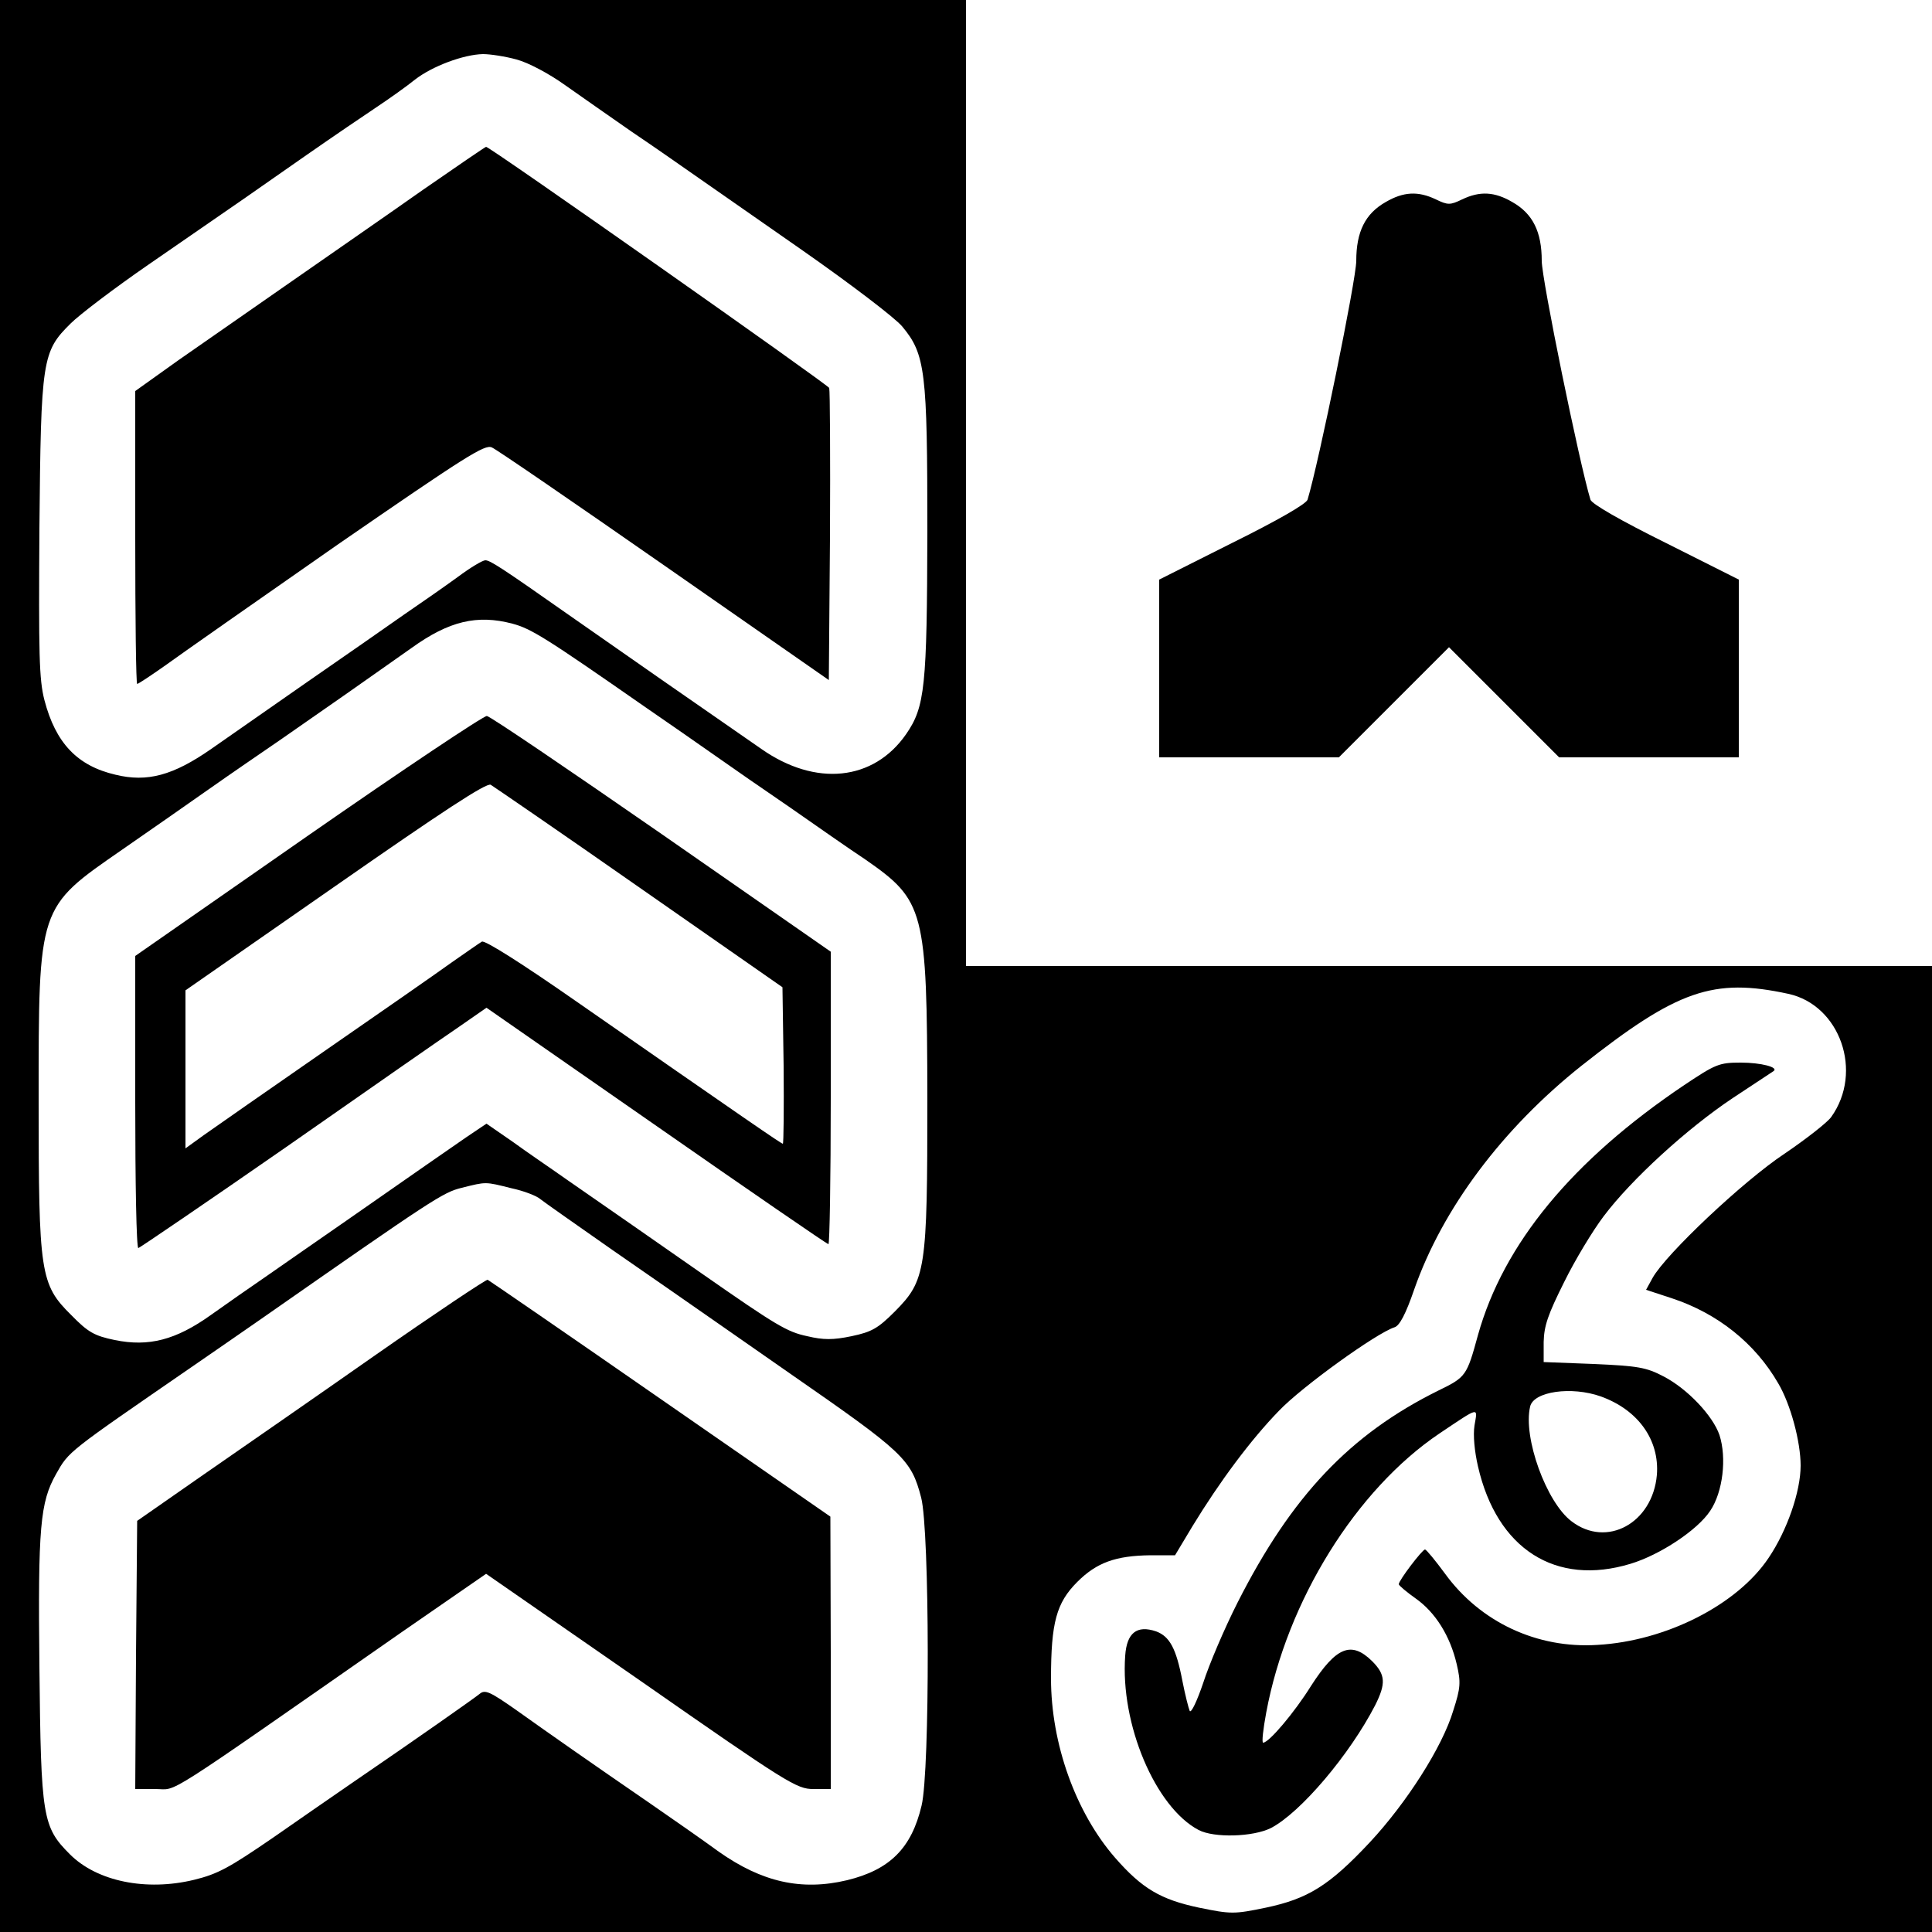
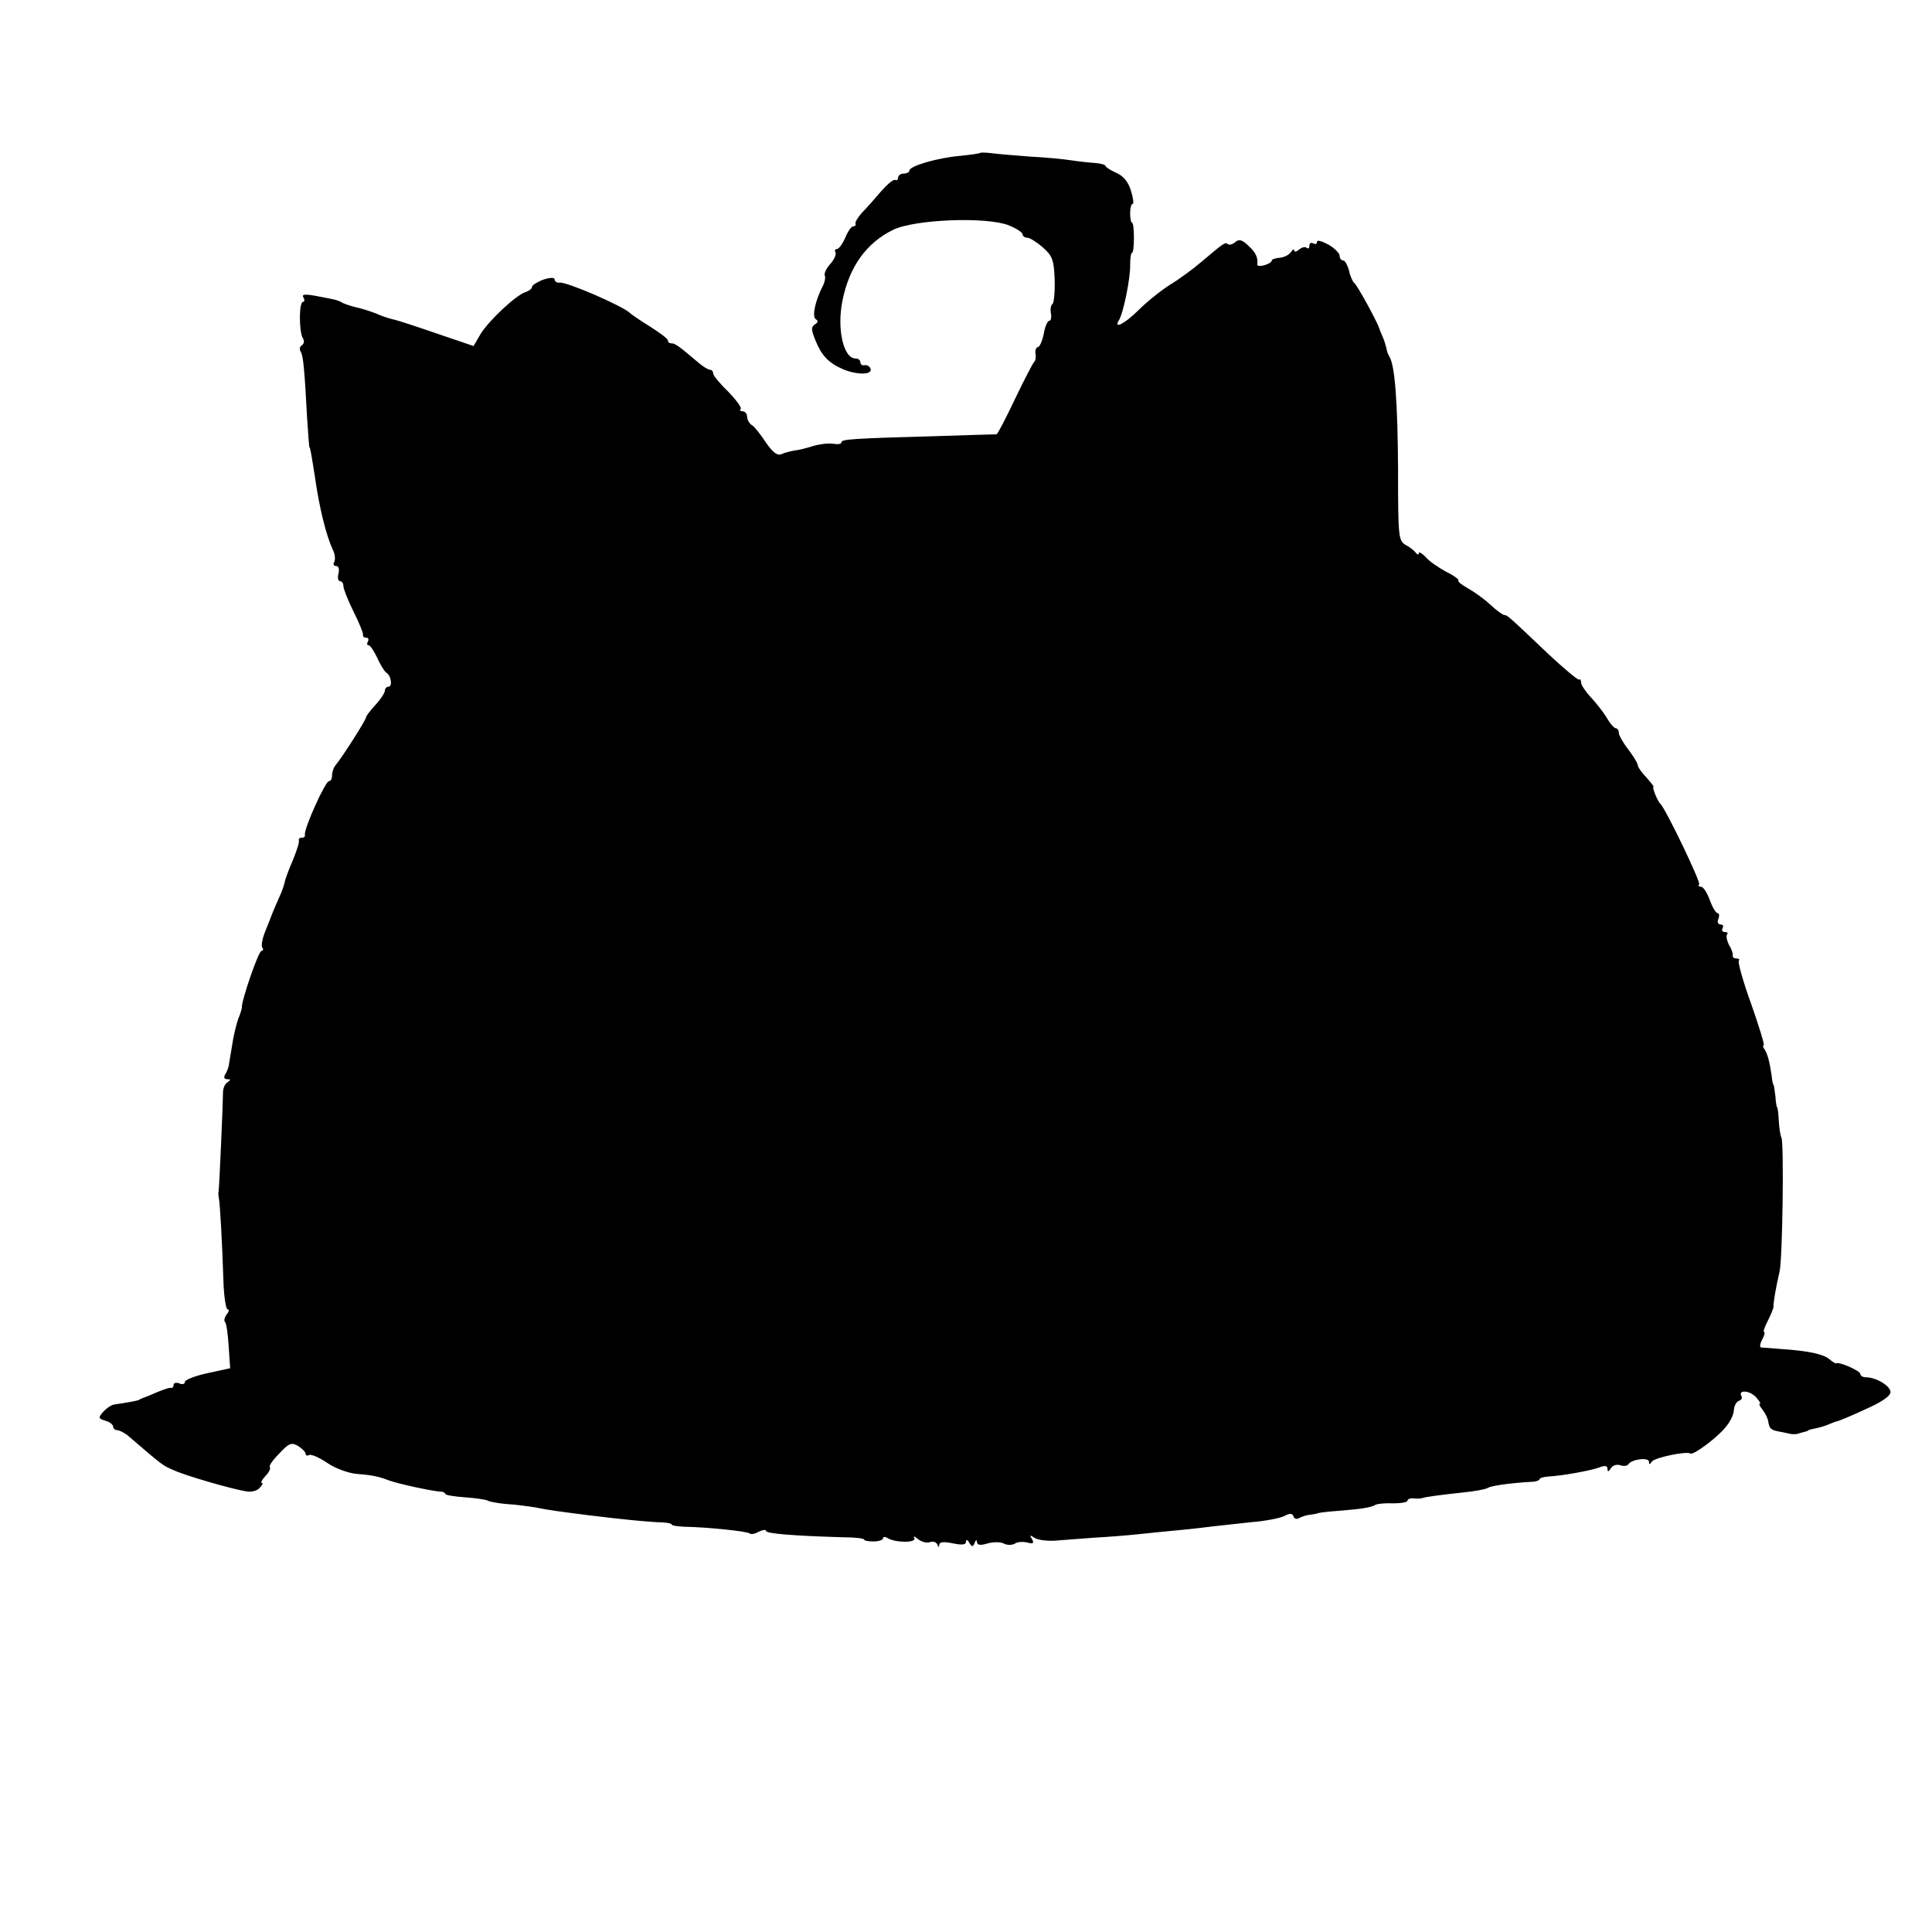
- <svg xmlns="http://www.w3.org/2000/svg" version="1.0" width="666.667" height="666.667" viewBox="0 0 500 500">
-   <path d="M0 250v250h500V250H250V0H0v250zM133.7 15.4c3 .8 8.3 3.6 12.5 6.6 4 2.8 11.8 8.3 17.3 12.1 5.5 3.7 12.5 8.6 15.5 10.7 3 2.1 15.8 11 28.4 19.8 12.6 8.8 24.3 17.7 26.1 19.9 6 7.2 6.5 11.6 6.5 53.1-.1 40.2-.6 45.3-5.5 52.4-8.4 12.1-23.4 13.7-37.5 3.8-12.6-8.7-39.6-27.5-50-34.8-17.5-12.3-20.2-14-21.4-14-.7 0-3.9 1.9-7.1 4.3-3.3 2.4-9.6 6.8-14 9.8-4.4 3.1-15.6 10.9-25 17.4-9.3 6.5-20.5 14.3-24.8 17.3-9.9 6.9-16.6 8.7-24.8 6.7-9.9-2.3-15.5-8.2-18.4-19.3-1.4-5.4-1.5-11.9-1.3-44.5.4-43.8.7-45.7 8.1-53 2.3-2.3 11.4-9.2 20.1-15.2C62.5 51.9 66.5 49.1 79.5 40c6.6-4.6 14.7-10.1 18-12.3 3.3-2.2 7.8-5.4 9.9-7.1 4.5-3.5 12.6-6.5 17.6-6.6 1.9 0 5.8.6 8.7 1.4zm-1.1 146c4.9 1.3 8.7 3.7 34.4 21.6 5.8 4 13.9 9.6 18 12.5 4.1 2.9 12.9 9 19.5 13.5 6.6 4.6 15.3 10.7 19.4 13.4 15.4 10.7 16 13 16.1 61.9 0 44.6-.4 47-8.4 55.1-4.4 4.4-6 5.3-11.2 6.4-4.8 1-7.3 1-11.5 0-5.2-1.1-7.9-2.7-27.4-16.3-9.6-6.7-26.4-18.4-34.5-24-4.1-2.9-10.6-7.3-14.3-10l-6.8-4.7-5.2 3.5c-5.5 3.8-12 8.3-31.2 21.7-6.6 4.6-15.6 10.8-20 13.9-4.4 3-11.1 7.7-14.9 10.4-9.1 6.5-16.1 8.3-24.9 6.5-5.3-1.1-6.9-2-11.3-6.5-8-7.9-8.4-10.8-8.4-55.4 0-50.6-.2-49.9 21.6-65 7.5-5.2 17.7-12.3 22.8-15.9 5.1-3.6 13.3-9.2 18.1-12.5 10.4-7.2 24.4-17 34-23.8 9.7-7 17-8.7 26.1-6.3zm330.2 95.8c13.4 2.9 19.5 20.2 11.1 31.9-1 1.4-6.5 5.7-12.1 9.5-10.7 7.1-30.7 26-34.1 32.1l-1.7 3.1 6.7 2.2c11.8 3.9 21.5 11.6 27.5 22 3.2 5.4 5.8 15.1 5.8 21.3 0 6.7-3.5 16.8-8.3 23.9-8.1 12.1-26.5 21.5-44.3 22.5-15.6 1-30.3-5.9-39.4-18.4-2.5-3.4-4.8-6.2-5.2-6.3-.7 0-6.8 8-6.8 9 0 .3 2 2 4.4 3.7 5.1 3.6 8.9 9.7 10.6 17 1.1 4.7 1 6.1-.9 12-2.8 9.4-12.1 23.9-21.6 34.1-10.5 11.2-16 14.6-26.9 16.9-8.2 1.7-9 1.7-17.3 0-9.9-2.1-14.7-4.9-21.7-12.9-10.2-11.7-16.6-29.5-16.6-46.4 0-14.5 1.4-19.6 6.8-25 5-5 9.9-6.8 19-6.9h6.3l4.5-7.5c7-11.5 15.1-22.4 22.4-29.9 5.9-6.2 25.2-20.1 29.9-21.6 1.3-.4 2.9-3.4 5.1-9.8 7.3-20.9 22.8-41.6 43.3-57.9 24.8-19.6 34.1-22.8 53.5-18.6zm-330.5 50.3c3.3.7 6.6 2 7.5 2.8 1 .8 9.4 6.7 18.7 13.2 9.4 6.5 22.2 15.4 28.5 19.8 6.3 4.4 14.2 9.9 17.5 12.2 29.4 20.4 31.3 22.1 33.9 32.1 2.2 8.5 2.3 70.7.1 79.7-2.6 11-8.2 16.6-19.3 19.3-11.8 2.8-22 .5-33.2-7.4-4.1-3-12-8.5-17.5-12.3-16-11-26-18-34.7-24.2-7.1-5-8.3-5.5-9.7-4.3-1.5 1.2-15.4 11-33.1 23.1-4.1 2.8-13.3 9.2-20.5 14.2-11.1 7.6-14.1 9.3-20.3 10.8-12.4 3-25.1.4-32.1-6.6-7.1-7.1-7.5-9.5-7.9-48.4-.4-36.4.2-42.7 4.3-50 3.4-6 2.7-5.4 35.5-28 4.1-2.8 12-8.3 17.5-12.1 44.7-31.2 47.1-32.8 52-34 6.4-1.6 6-1.6 12.8.1z" />
-   <path d="M109.5 49.1c-8.8 6.2-24.1 16.8-34 23.7-9.9 6.9-23.1 16.1-29.3 20.4l-11.2 8v37.9c0 20.8.2 37.9.5 37.9s3.6-2.2 7.3-4.8c3.7-2.7 23.7-16.7 44.5-31.2 33.2-22.9 38.2-26.1 40-25.2 1.2.5 21.3 14.3 44.7 30.6l42.5 29.6.3-37.2c.1-20.5 0-37.8-.2-38.4-.4-.9-87.8-62.4-88.8-62.4-.2 0-7.5 5-16.3 11.1zM79.8 216.2L35 247.4v37.8c0 20.8.3 37.8.8 37.8.4-.1 17.6-11.8 38.2-26.1 20.6-14.4 40.7-28.4 44.7-31.1l7.2-5 44 30.6c24.1 16.8 44.2 30.6 44.5 30.6.3 0 .6-17 .6-37.9v-37.8l-43.7-30.4c-24.1-16.7-44.4-30.5-45.3-30.6-.8-.1-21.6 13.8-46.2 30.9zm85.7 13.5l37 25.8.3 20.3c.1 11.1 0 20.2-.2 20.2-.4 0-9.4-6.2-53.4-36.8-13.9-9.7-23.8-16-24.5-15.5-.7.4-4.1 2.8-7.7 5.3-3.6 2.6-18.4 12.9-33 23-14.6 10.1-28.6 19.9-31.3 21.8l-4.7 3.4v-40.9l38.8-27c27.7-19.3 39.1-26.8 40.2-26.2.8.5 18.2 12.4 38.5 26.6zM435.9 280.8c-29 19.5-46.8 41.1-53.4 64.7-2.9 10.6-3.1 10.9-10.3 14.4-22.8 11.3-37.9 27.2-51.9 54.8-3.4 6.7-7.4 16.1-8.9 20.8-1.6 4.7-3.1 7.9-3.5 7.3-.3-.7-1.2-4.2-1.9-7.8-1.6-8.4-3.3-11.5-6.8-12.8-5-1.7-7.6.4-8 6.3-1.3 17.7 7.8 39.2 19 45.1 4 2.1 14.1 1.8 18.7-.5 7.7-4 20.4-19 27-31.8 2.8-5.6 2.7-7.9-.8-11.4-5.4-5.3-9.3-3.7-15.8 6.4-4.3 6.9-10.9 14.7-12.4 14.7-.4 0 0-3.5.8-7.8 5.4-29 23.3-57.7 44.8-72.2 10.6-7.1 9.9-6.9 9.1-2.1-.4 2.5 0 6.7.9 10.6 4.9 21.4 20.1 31.1 39.5 25.2 7.6-2.3 17.3-8.7 20.6-13.7 3.3-4.9 4.3-13.7 2.4-19.6-1.7-5-8.3-12-14.5-15.2-4.4-2.3-6.5-2.7-18-3.2l-13-.5v-5.2c.1-4.2 1.1-7.1 5.3-15.5 2.8-5.7 7.4-13.3 10.2-17 7.2-9.6 21.7-22.8 33.4-30.6 5.6-3.7 10.3-6.8 10.6-7 1.4-1-3.3-2.2-8.5-2.2-5.6 0-6.5.4-14.6 5.8zm-21.6 80.6c9.7 3.5 15.2 11.3 14.5 20.3-1.1 12.5-13 19-22.1 12-6.5-4.9-12.6-21.7-10.7-29.7.9-3.9 10.7-5.3 18.3-2.6zM97 350.8c-15.7 11-35.9 25-45 31.3l-16.5 11.5-.3 34.7L35 463h5.3c5.9 0 .1 3.7 63.8-40.7l21.7-15 40.1 27.8c38 26.5 40.3 27.9 44.6 27.9h4.5v-35.3l-.1-35.2-44-30.5c-24.2-16.8-44.3-30.6-44.7-30.8-.4-.1-13.6 8.7-29.2 19.6zM358.6 52.3c-5.3 3-7.6 7.7-7.6 15.2 0 4.8-9.7 52.2-12.6 61.8-.3 1.1-7.8 5.4-19.5 11.2L300 150v46h46.5l14.2-14.2 14.3-14.3 14.3 14.3 14.2 14.2H450v-46l-18.9-9.5c-11.7-5.8-19.2-10.1-19.5-11.2-2.9-9.6-12.6-57-12.6-61.8 0-7.5-2.3-12.2-7.6-15.2-4.6-2.7-8.4-2.9-13-.7-3.1 1.5-3.7 1.5-6.8 0-4.6-2.2-8.4-2-13 .7z" />
+ <svg xmlns="http://www.w3.org/2000/svg" version="1.0" width="512pt" height="512pt" viewBox="0 0 512 512" preserveAspectRatio="xMidYMid meet">
+   <g transform="translate(0,512) scale(0.1,-0.1)" fill="#000000" stroke="none">
+     <path d="M2598 4715 c-2 -2 -25 -5 -53 -8 -60 -5 -135 -27 -135 -39 0 -4 -7 -8 -15 -8 -8 0 -15 -5 -15 -11 0 -5 -3 -8 -7 -6 -5 3 -21 -11 -38 -30 -16 -19 -39 -45 -50 -56 -11 -12 -19 -25 -18 -29 2 -5 -1 -8 -6 -8 -5 0 -14 -13 -21 -30 -7 -16 -17 -30 -22 -30 -5 0 -7 -4 -4 -9 3 -4 -3 -19 -14 -31 -11 -12 -17 -26 -14 -31 2 -4 0 -16 -5 -26 -20 -38 -30 -82 -19 -89 7 -4 6 -9 -3 -14 -10 -7 -9 -15 2 -42 16 -40 35 -60 72 -76 37 -16 80 -16 74 1 -2 6 -10 11 -16 9 -6 -1 -11 2 -11 8 0 6 -6 10 -13 10 -32 0 -50 80 -34 155 18 89 64 152 134 186 58 28 247 35 306 12 20 -8 37 -19 37 -24 0 -5 6 -9 13 -9 6 0 25 -12 41 -26 25 -22 29 -33 31 -85 1 -33 -2 -62 -6 -65 -4 -2 -6 -13 -4 -24 2 -11 0 -20 -4 -20 -5 0 -12 -16 -15 -35 -4 -19 -11 -35 -16 -35 -4 0 -7 -8 -6 -17 2 -10 0 -20 -4 -23 -3 -3 -26 -47 -50 -97 -24 -51 -46 -93 -49 -94 -4 0 -78 -2 -166 -5 -215 -6 -245 -8 -245 -16 0 -5 -10 -6 -22 -4 -13 2 -36 -1 -53 -6 -16 -5 -39 -11 -50 -12 -11 -2 -27 -6 -35 -10 -10 -4 -23 6 -40 31 -14 21 -30 42 -37 46 -7 4 -13 15 -13 22 0 8 -5 15 -12 15 -6 0 -9 3 -5 6 3 4 -12 24 -33 46 -22 21 -40 43 -40 48 0 6 -4 10 -8 10 -5 0 -18 8 -30 18 -54 46 -63 52 -72 52 -6 0 -10 3 -10 8 0 4 -21 20 -48 37 -26 16 -49 32 -52 35 -17 18 -169 84 -187 81 -7 -1 -13 3 -13 8 0 6 -11 6 -30 0 -16 -6 -30 -15 -30 -19 0 -5 -8 -11 -17 -14 -26 -8 -98 -76 -120 -112 l-18 -31 -100 34 c-55 19 -107 36 -115 37 -8 2 -28 8 -43 15 -15 6 -40 14 -55 17 -15 4 -31 9 -37 13 -11 6 -16 7 -69 17 -28 5 -37 4 -32 -4 4 -7 3 -12 -1 -12 -11 0 -11 -80 0 -97 4 -6 3 -14 -3 -18 -6 -4 -7 -11 -3 -17 7 -12 10 -49 17 -178 3 -41 5 -75 6 -75 2 0 6 -24 14 -75 12 -85 30 -158 48 -197 6 -11 7 -26 4 -32 -4 -6 -2 -11 5 -11 6 0 9 -8 6 -20 -3 -11 -1 -20 4 -20 5 0 9 -6 9 -13 0 -7 12 -38 27 -68 15 -30 26 -57 25 -61 -1 -5 3 -8 9 -8 5 0 7 -4 4 -10 -3 -5 -3 -10 2 -10 4 0 14 -15 22 -32 8 -18 19 -36 24 -40 14 -8 18 -38 6 -38 -5 0 -9 -5 -9 -10 0 -6 -11 -23 -25 -38 -14 -15 -25 -30 -25 -33 0 -7 -62 -104 -80 -126 -6 -7 -10 -19 -10 -28 0 -8 -3 -15 -8 -15 -10 0 -67 -127 -64 -142 1 -5 -2 -8 -8 -8 -6 0 -9 -3 -8 -7 2 -5 -6 -28 -16 -53 -11 -25 -21 -52 -22 -60 -2 -8 -8 -26 -15 -40 -6 -14 -15 -34 -19 -45 -4 -11 -13 -33 -19 -48 -6 -16 -9 -33 -6 -38 4 -5 2 -9 -2 -9 -8 0 -54 -134 -52 -150 0 -3 -4 -17 -10 -31 -5 -15 -13 -47 -16 -70 -4 -24 -8 -48 -9 -54 -1 -5 -5 -16 -9 -22 -5 -8 -3 -13 5 -13 10 0 10 -2 1 -8 -7 -4 -12 -16 -12 -27 0 -26 -10 -258 -12 -265 -1 -3 0 -9 1 -15 3 -13 9 -121 12 -217 1 -43 7 -78 11 -78 5 0 4 -6 -2 -13 -6 -8 -8 -17 -5 -20 4 -3 8 -32 10 -65 l4 -58 -60 -13 c-33 -7 -60 -18 -60 -23 0 -6 -7 -8 -15 -4 -8 3 -15 1 -15 -4 0 -6 -3 -9 -7 -8 -5 1 -21 -5 -38 -12 -16 -7 -33 -14 -37 -15 -5 -2 -9 -4 -10 -5 -3 -2 -36 -8 -65 -12 -7 -1 -20 -9 -29 -19 -14 -16 -14 -18 5 -24 12 -3 21 -11 21 -16 0 -5 5 -9 10 -9 6 0 17 -6 26 -12 98 -84 94 -81 124 -94 29 -14 154 -50 191 -56 14 -3 31 1 37 9 7 7 10 13 6 13 -4 0 0 8 9 18 10 10 15 21 12 24 -3 3 8 19 25 36 26 28 33 30 50 20 11 -7 20 -16 20 -21 0 -4 4 -6 9 -3 5 3 26 -6 47 -20 21 -15 57 -28 79 -30 41 -3 59 -7 85 -17 24 -9 116 -29 138 -30 6 0 12 -3 12 -6 0 -3 23 -7 52 -9 28 -2 56 -6 61 -9 5 -3 28 -7 51 -9 22 -1 57 -6 76 -9 33 -7 66 -11 135 -20 106 -13 154 -17 187 -19 21 0 38 -3 38 -6 0 -3 15 -5 33 -6 60 -1 169 -12 174 -18 3 -3 14 -1 24 5 11 5 19 6 19 2 0 -7 67 -13 207 -17 29 0 53 -3 53 -6 0 -3 11 -5 25 -5 14 0 25 4 25 8 0 5 6 5 12 1 21 -13 78 -13 71 0 -4 6 1 5 10 -3 9 -7 23 -11 31 -8 8 3 17 1 20 -6 3 -8 5 -9 5 -1 1 8 12 9 36 4 24 -5 35 -4 35 4 0 7 4 6 9 -3 7 -11 9 -11 14 0 3 9 6 9 6 2 1 -8 10 -9 29 -3 16 4 35 4 43 -1 8 -4 21 -4 28 0 7 5 22 6 34 3 15 -4 18 -2 12 9 -7 11 -6 12 6 4 8 -6 32 -9 54 -8 22 2 69 5 105 8 36 2 88 6 115 9 28 3 77 8 110 11 33 3 74 8 90 10 17 2 62 7 100 11 39 3 79 11 90 17 13 7 20 7 23 -2 2 -6 9 -8 15 -4 7 4 20 8 30 9 9 1 18 3 20 4 1 1 25 4 52 6 65 5 88 9 100 16 6 3 27 5 48 4 20 0 37 3 37 7 0 5 8 7 18 6 9 -1 19 0 22 1 7 3 44 8 109 15 29 3 58 8 64 12 10 6 62 13 115 16 12 0 22 4 22 7 0 3 10 6 23 7 36 2 110 15 135 24 15 6 22 5 22 -4 0 -8 3 -8 9 2 5 8 16 11 25 8 8 -3 18 -2 21 2 8 14 55 20 55 7 0 -8 2 -8 8 1 7 10 91 28 102 21 8 -5 73 44 94 71 11 13 21 33 21 45 1 11 7 22 14 24 6 2 9 7 6 12 -10 17 21 16 38 -2 9 -10 14 -18 11 -18 -4 0 0 -7 7 -16 7 -9 14 -23 15 -31 3 -19 7 -23 30 -27 11 -2 24 -5 29 -6 6 -1 13 -1 18 0 4 1 12 4 17 5 6 1 11 3 13 5 1 1 10 3 20 5 10 2 26 7 35 11 9 4 20 8 23 8 3 1 36 14 72 31 43 19 67 35 67 46 0 16 -38 39 -65 39 -8 0 -15 4 -15 9 0 8 -56 33 -64 28 -1 -1 -10 4 -18 11 -17 14 -56 22 -128 27 -25 2 -49 4 -53 4 -4 1 -3 10 3 21 6 11 8 20 5 20 -3 0 1 13 10 30 8 16 15 33 15 37 -1 9 7 55 16 93 8 32 12 342 5 355 -3 6 -6 26 -7 45 -1 19 -3 35 -4 35 -2 0 -4 14 -5 30 -2 17 -4 30 -5 30 -1 0 -4 11 -5 25 -6 38 -10 54 -18 68 -5 6 -6 12 -3 12 3 0 -12 49 -33 109 -22 60 -36 112 -33 115 3 3 0 6 -6 6 -7 0 -11 3 -10 8 1 4 -3 17 -10 28 -6 12 -8 24 -5 28 3 3 1 6 -6 6 -7 0 -9 5 -6 10 3 6 1 10 -5 10 -7 0 -10 7 -6 15 3 8 2 15 -2 15 -5 0 -14 16 -21 35 -7 19 -17 35 -23 35 -6 0 -9 3 -5 6 5 6 -90 203 -103 214 -7 6 -23 45 -18 45 2 0 -7 11 -19 25 -13 13 -23 28 -23 33 0 4 -11 23 -25 41 -14 18 -25 38 -25 44 0 7 -4 12 -8 12 -4 0 -15 12 -24 28 -9 15 -28 39 -42 54 -14 15 -26 33 -26 39 0 7 -2 10 -5 8 -2 -3 -39 28 -82 68 -107 102 -109 103 -116 103 -4 0 -21 12 -38 28 -16 15 -43 34 -59 43 -16 9 -28 18 -25 21 2 2 -12 13 -33 23 -20 11 -45 28 -54 39 -10 10 -18 15 -18 10 0 -5 -4 -4 -8 1 -4 6 -16 15 -27 21 -19 11 -20 22 -20 200 -1 175 -8 275 -23 299 -4 6 -7 16 -8 23 -2 8 -6 21 -10 30 -4 9 -8 19 -9 22 -4 15 -59 116 -66 120 -4 3 -11 18 -14 33 -4 15 -11 27 -16 27 -5 0 -9 6 -9 13 0 6 -14 20 -30 29 -17 9 -30 13 -30 7 0 -6 -4 -7 -10 -4 -5 3 -10 1 -10 -6 0 -7 -3 -9 -7 -6 -3 4 -12 2 -20 -4 -7 -6 -13 -8 -13 -3 0 5 -4 3 -9 -4 -4 -7 -18 -14 -29 -15 -12 -1 -22 -4 -22 -8 0 -4 -9 -9 -20 -12 -10 -3 -19 -2 -18 2 2 19 -4 32 -24 50 -16 16 -25 18 -35 9 -7 -6 -16 -8 -19 -5 -7 6 -10 4 -69 -46 -22 -19 -60 -47 -85 -62 -25 -16 -62 -46 -83 -67 -35 -35 -67 -52 -52 -27 12 18 31 113 30 147 0 17 2 32 5 32 3 0 5 18 5 40 0 22 -2 40 -5 40 -3 0 -5 11 -5 25 0 14 3 25 7 25 3 0 1 16 -5 35 -7 23 -20 39 -39 47 -15 7 -28 15 -28 18 0 3 -12 7 -27 8 -16 1 -44 4 -63 7 -19 3 -69 8 -110 10 -41 3 -87 7 -102 9 -15 2 -29 2 -30 1z" />
+   </g>
</svg>
